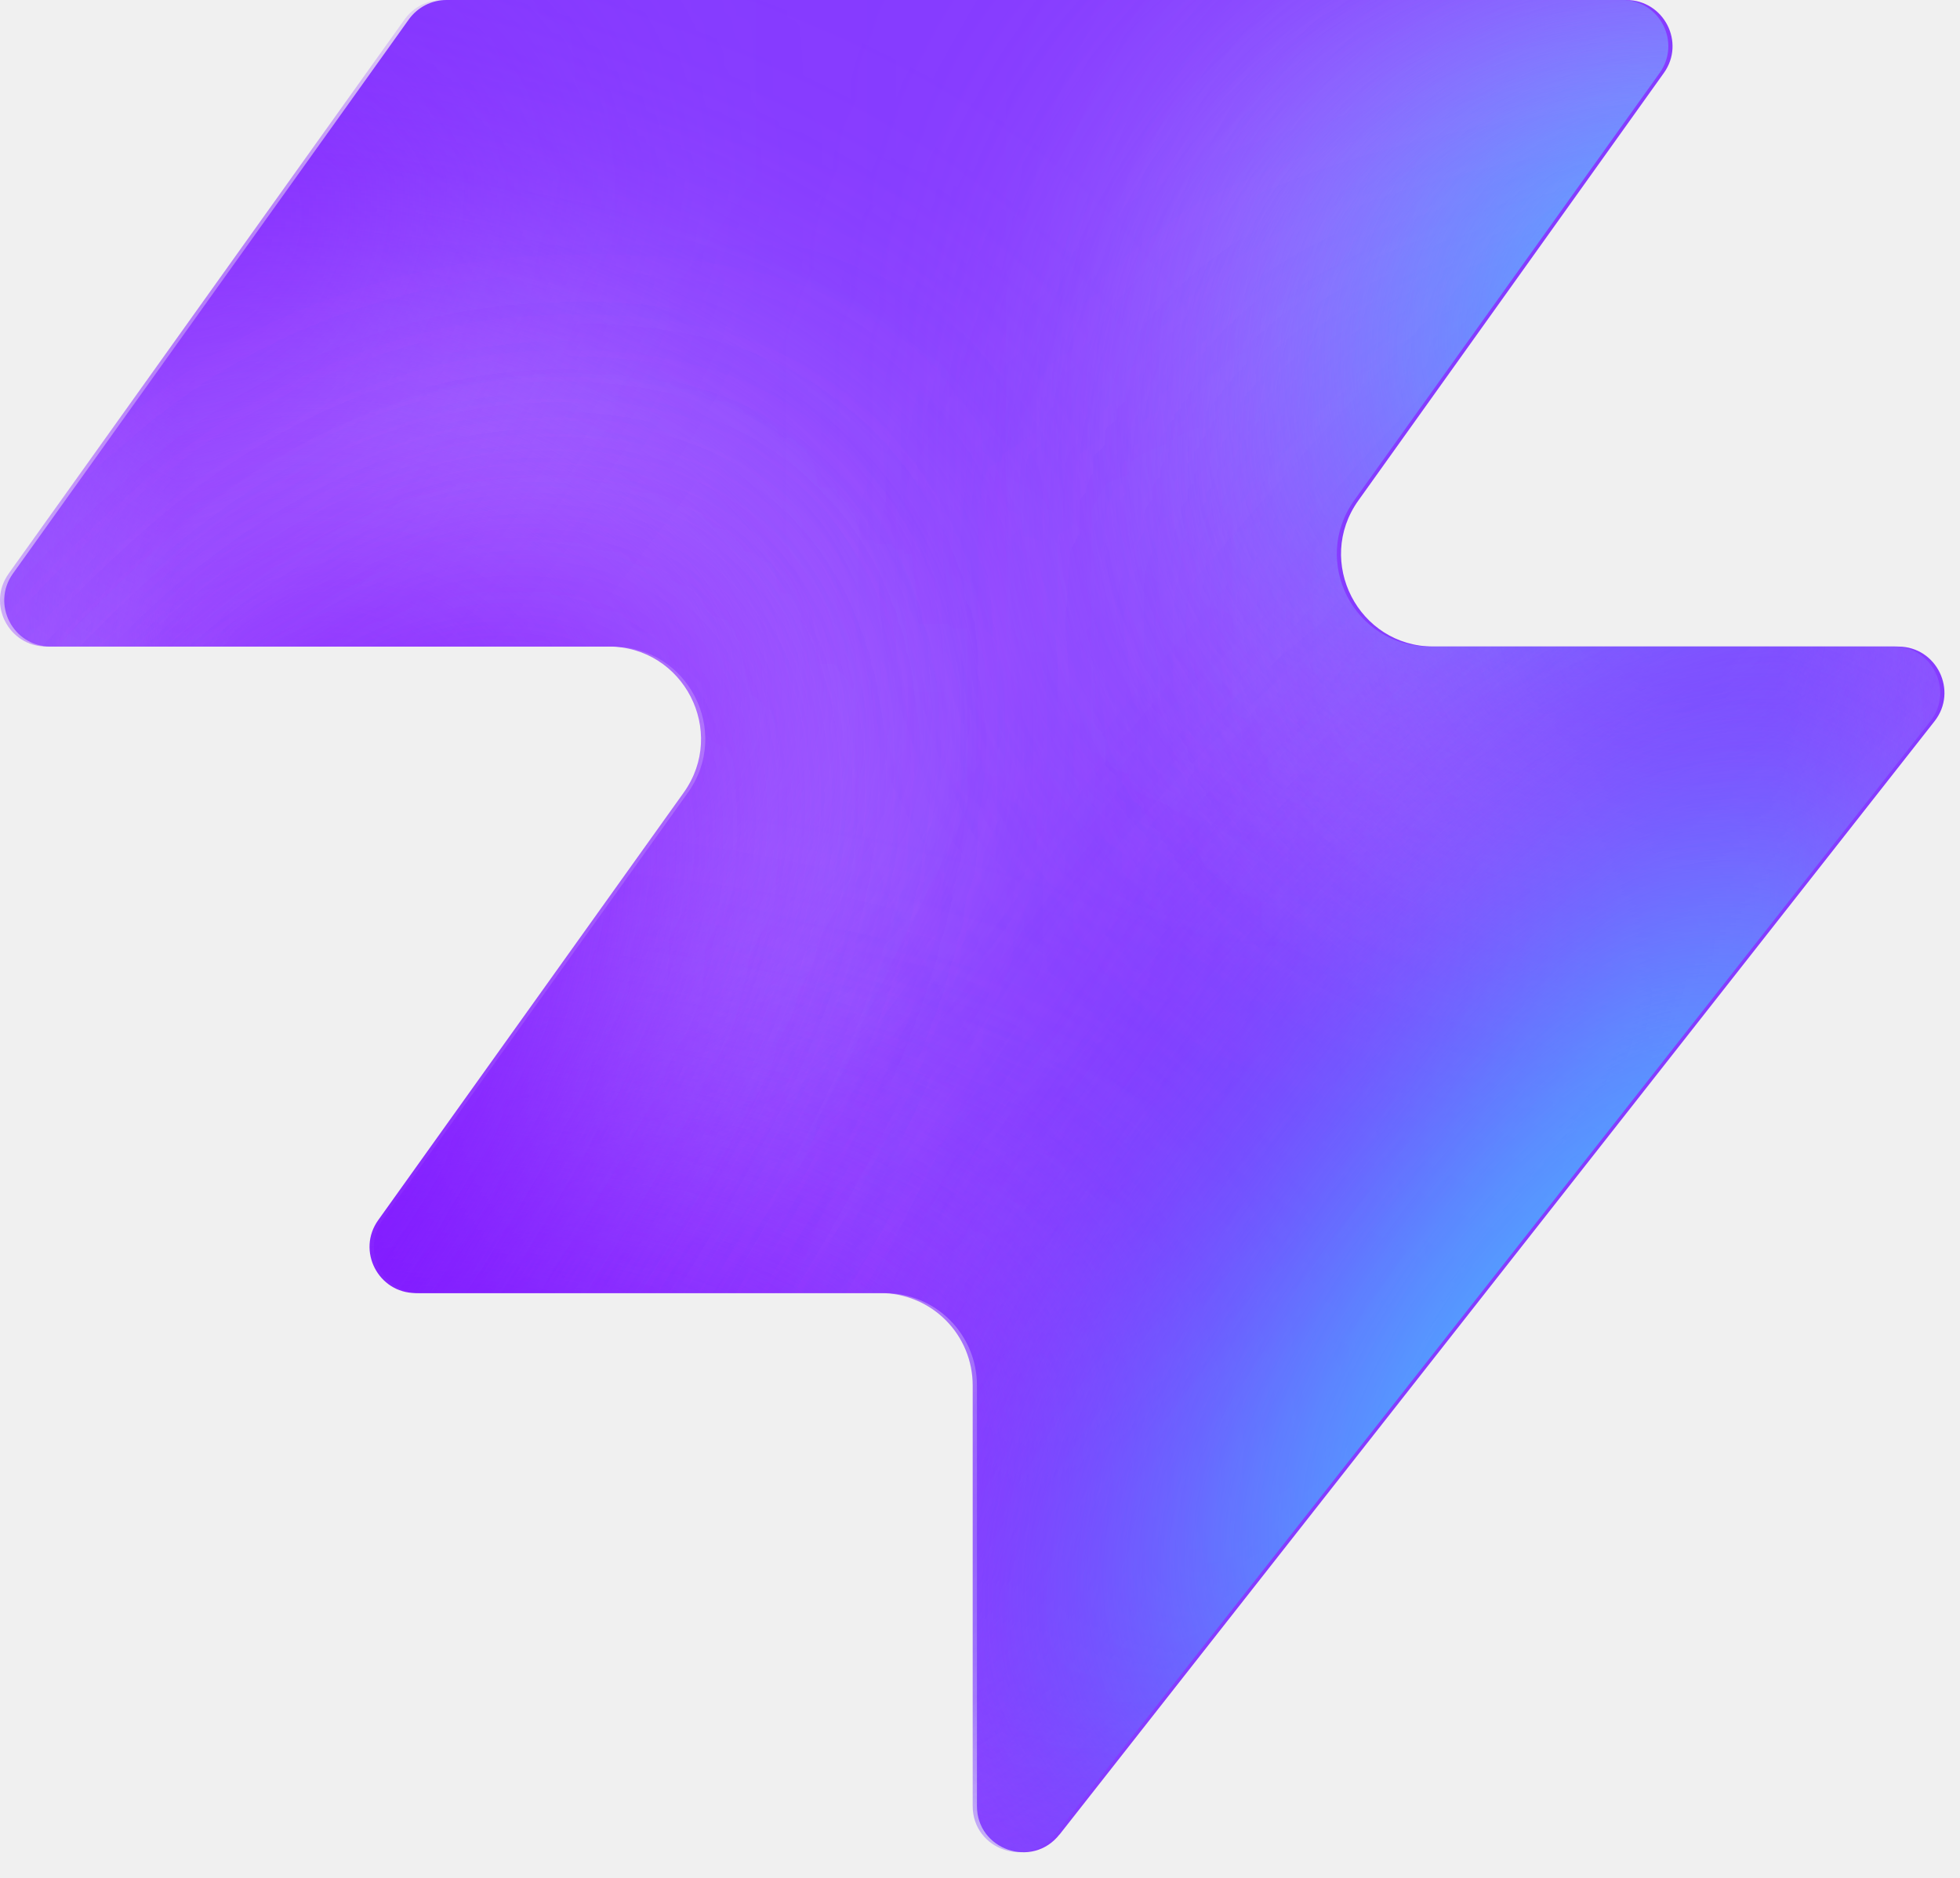
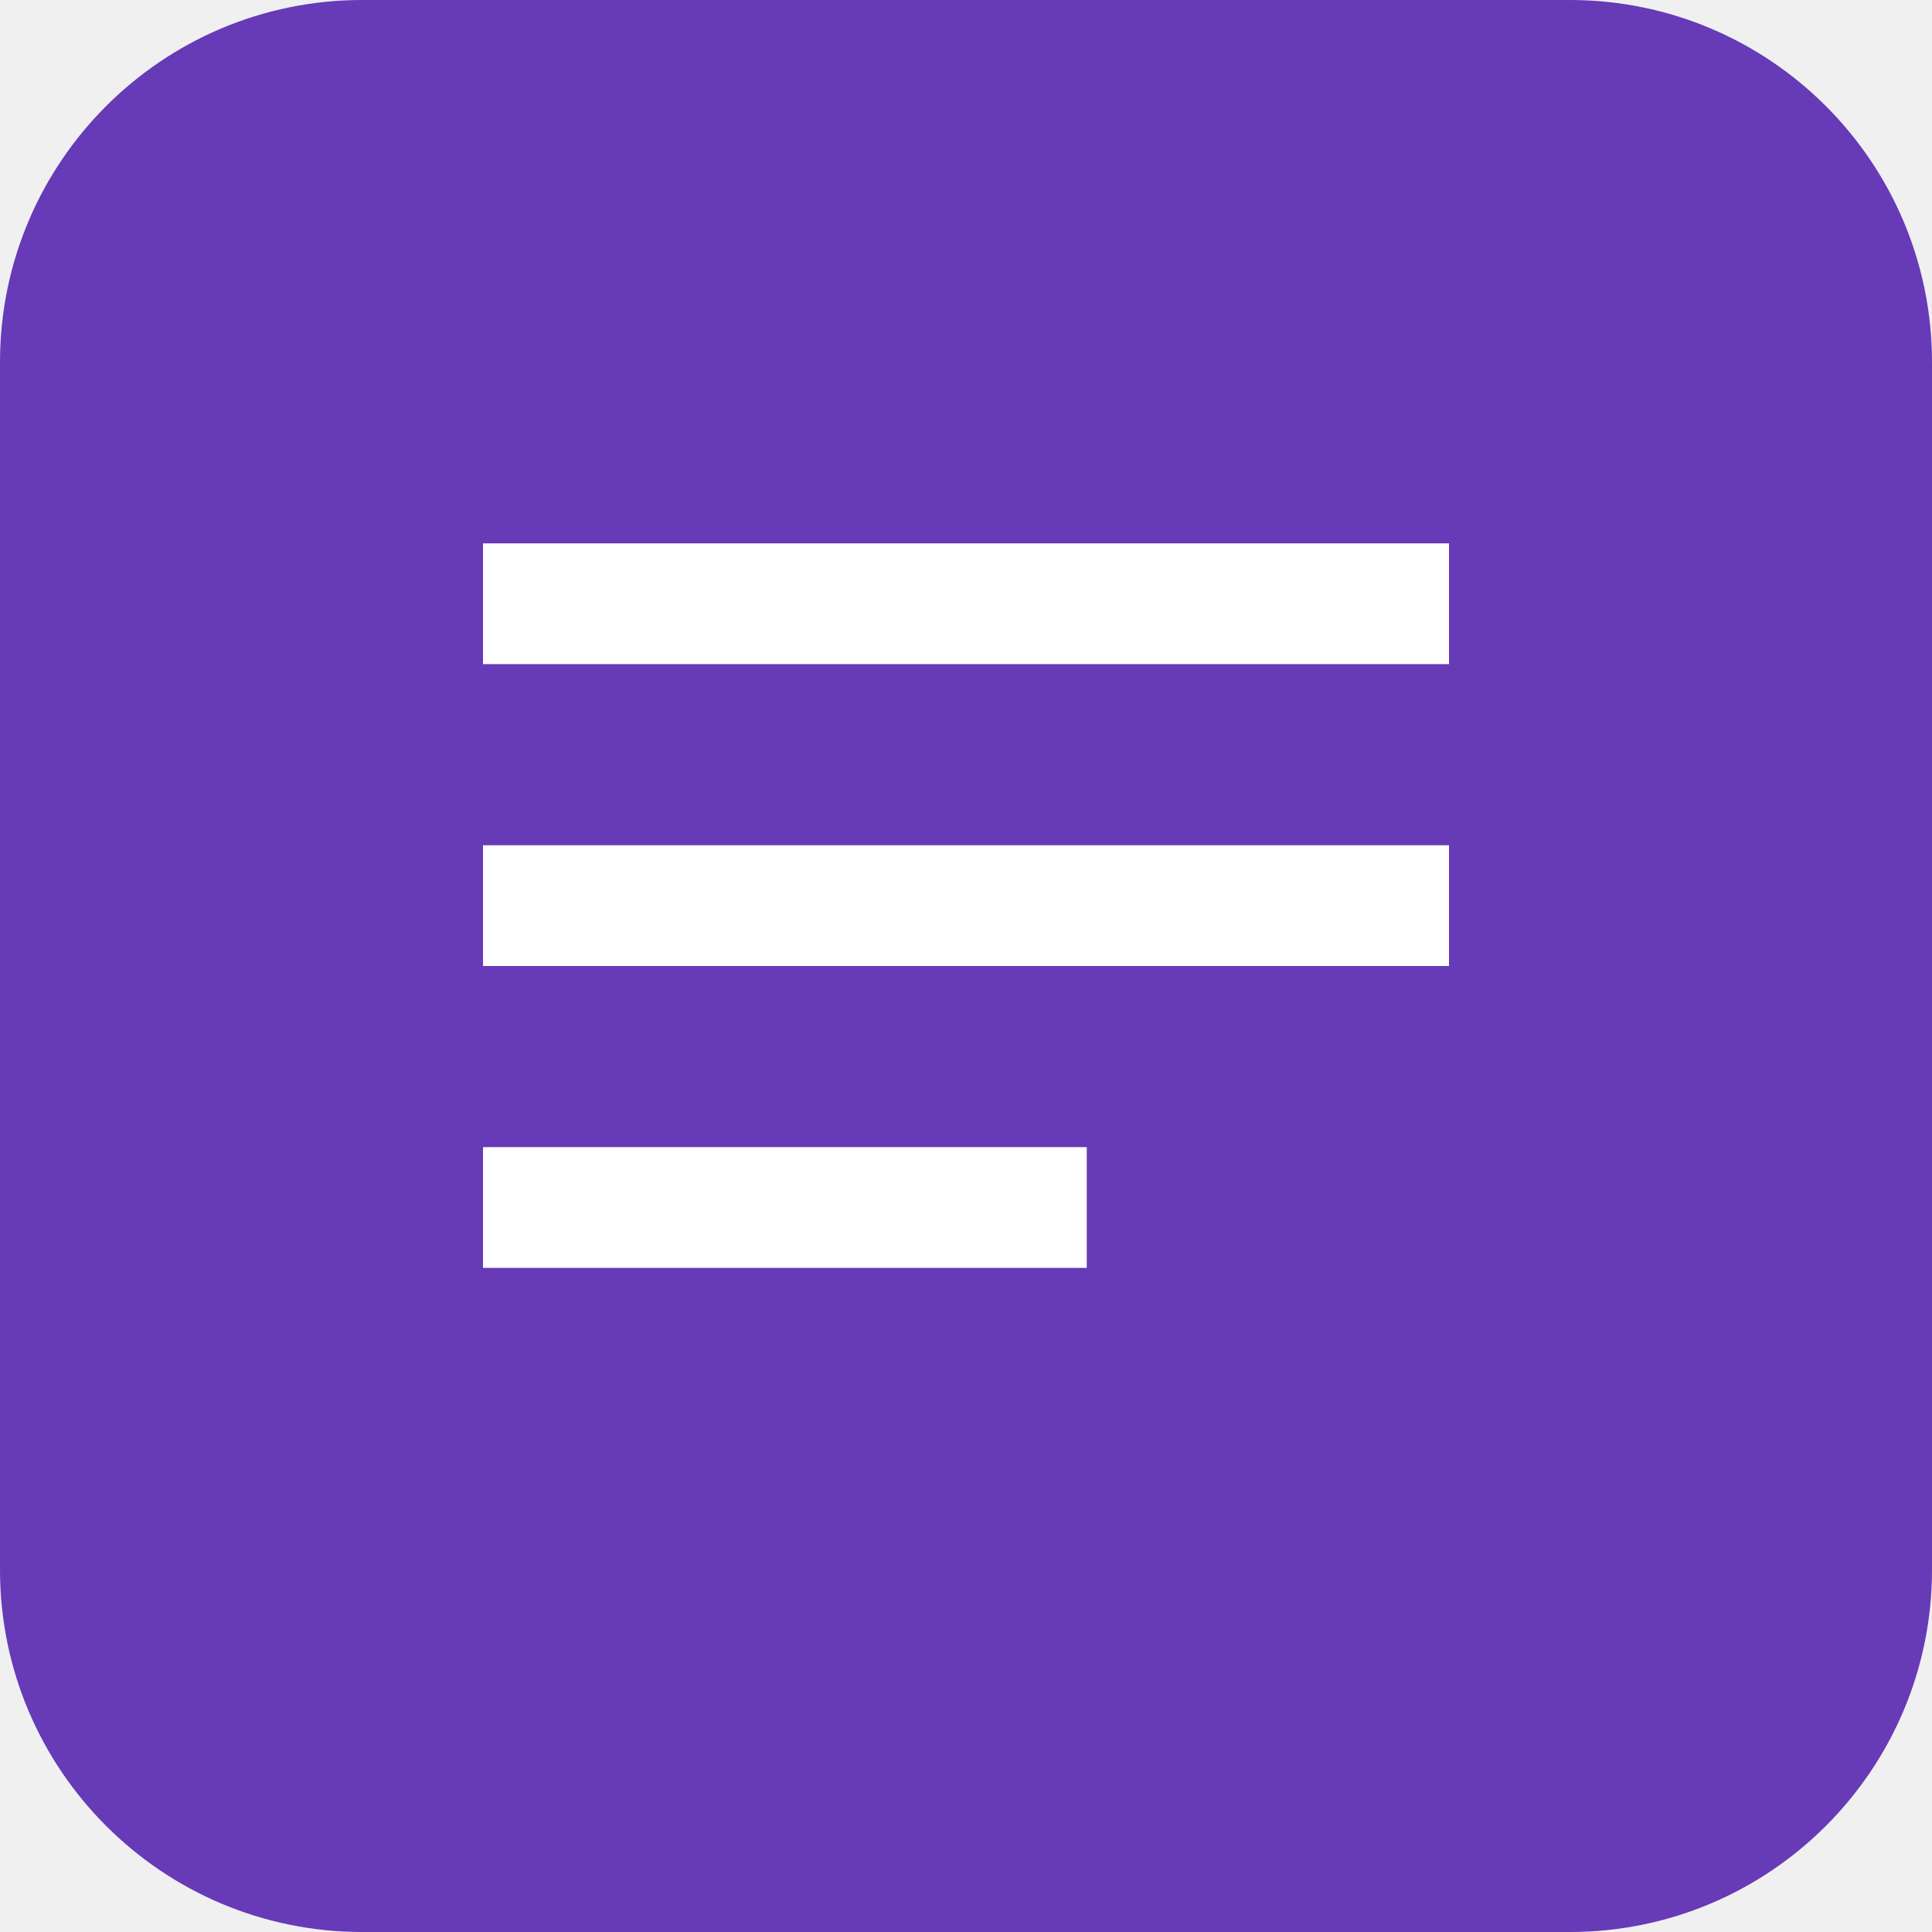
- <svg xmlns="http://www.w3.org/2000/svg" width="48" height="46" fill="none" viewBox="0 0 48 46">
-   <path fill="#863bff" d="M25.946 44.938c-.664.845-2.021.375-2.021-.698V33.937a2.26 2.26 0 0 0-2.262-2.262H10.287c-.92 0-1.456-1.04-.92-1.788l7.48-10.471c1.07-1.497 0-3.578-1.842-3.578H1.237c-.92 0-1.456-1.04-.92-1.788L10.013.474c.214-.297.556-.474.92-.474h28.894c.92 0 1.456 1.04.92 1.788l-7.48 10.471c-1.07 1.498 0 3.579 1.842 3.579h11.377c.943 0 1.473 1.088.89 1.83L25.947 44.94z" style="fill:#863bff;fill:color(display-p3 .525 .23 1);fill-opacity:1" />
-   <mask id="a" width="48" height="46" x="0" y="0" maskUnits="userSpaceOnUse" style="mask-type:alpha">
-     <path fill="#000" d="M25.842 44.938c-.664.844-2.021.375-2.021-.698V33.937a2.26 2.26 0 0 0-2.262-2.262H10.183c-.92 0-1.456-1.04-.92-1.788l7.48-10.471c1.07-1.498 0-3.579-1.842-3.579H1.133c-.92 0-1.456-1.04-.92-1.787L9.91.473c.214-.297.556-.474.92-.474h28.894c.92 0 1.456 1.04.92 1.788l-7.48 10.471c-1.07 1.498 0 3.578 1.842 3.578h11.377c.943 0 1.473 1.088.89 1.832L25.843 44.94z" style="fill:#000;fill-opacity:1" />
-   </mask>
-   <g mask="url(#a)">
-     <g filter="url(#b)">
-       <ellipse cx="5.508" cy="14.704" fill="#ede6ff" rx="5.508" ry="14.704" style="fill:#ede6ff;fill:color(display-p3 .927 .903 1);fill-opacity:1" transform="matrix(.00324 1 1 -.00324 -4.47 31.516)" />
-     </g>
-     <g filter="url(#c)">
-       <ellipse cx="10.399" cy="29.851" fill="#ede6ff" rx="10.399" ry="29.851" style="fill:#ede6ff;fill:color(display-p3 .927 .903 1);fill-opacity:1" transform="matrix(.00324 1 1 -.00324 -39.328 7.883)" />
-     </g>
-     <g filter="url(#d)">
-       <ellipse cx="5.508" cy="30.487" fill="#7e14ff" rx="5.508" ry="30.487" style="fill:#7e14ff;fill:color(display-p3 .492 .077 1);fill-opacity:1" transform="rotate(89.814 -25.913 -14.639)scale(1 -1)" />
-     </g>
-     <g filter="url(#e)">
-       <ellipse cx="5.508" cy="30.599" fill="#7e14ff" rx="5.508" ry="30.599" style="fill:#7e14ff;fill:color(display-p3 .492 .077 1);fill-opacity:1" transform="rotate(89.814 -32.644 -3.334)scale(1 -1)" />
-     </g>
-     <g filter="url(#f)">
-       <ellipse cx="5.508" cy="30.599" fill="#7e14ff" rx="5.508" ry="30.599" style="fill:#7e14ff;fill:color(display-p3 .492 .077 1);fill-opacity:1" transform="matrix(.00324 1 1 -.00324 -34.34 30.47)" />
-     </g>
-     <g filter="url(#g)">
-       <ellipse cx="14.072" cy="22.078" fill="#ede6ff" rx="14.072" ry="22.078" style="fill:#ede6ff;fill:color(display-p3 .927 .903 1);fill-opacity:1" transform="rotate(93.35 24.506 48.493)scale(-1 1)" />
-     </g>
-     <g filter="url(#h)">
-       <ellipse cx="3.47" cy="21.501" fill="#7e14ff" rx="3.47" ry="21.501" style="fill:#7e14ff;fill:color(display-p3 .492 .077 1);fill-opacity:1" transform="rotate(89.009 28.708 47.59)scale(-1 1)" />
-     </g>
-     <g filter="url(#i)">
-       <ellipse cx="3.47" cy="21.501" fill="#7e14ff" rx="3.47" ry="21.501" style="fill:#7e14ff;fill:color(display-p3 .492 .077 1);fill-opacity:1" transform="rotate(89.009 28.708 47.59)scale(-1 1)" />
-     </g>
-     <g filter="url(#j)">
-       <ellipse cx=".387" cy="8.972" fill="#7e14ff" rx="4.407" ry="29.108" style="fill:#7e14ff;fill:color(display-p3 .492 .077 1);fill-opacity:1" transform="rotate(39.51 .387 8.972)" />
-     </g>
-     <g filter="url(#k)">
-       <ellipse cx="47.523" cy="-6.092" fill="#7e14ff" rx="4.407" ry="29.108" style="fill:#7e14ff;fill:color(display-p3 .492 .077 1);fill-opacity:1" transform="rotate(37.892 47.523 -6.092)" />
-     </g>
-     <g filter="url(#l)">
-       <ellipse cx="41.412" cy="6.333" fill="#47bfff" rx="5.971" ry="9.665" style="fill:#47bfff;fill:color(display-p3 .28 .748 1);fill-opacity:1" transform="rotate(37.892 41.412 6.333)" />
-     </g>
-     <g filter="url(#m)">
-       <ellipse cx="-1.879" cy="38.332" fill="#7e14ff" rx="4.407" ry="29.108" style="fill:#7e14ff;fill:color(display-p3 .492 .077 1);fill-opacity:1" transform="rotate(37.892 -1.88 38.332)" />
-     </g>
-     <g filter="url(#n)">
-       <ellipse cx="-1.879" cy="38.332" fill="#7e14ff" rx="4.407" ry="29.108" style="fill:#7e14ff;fill:color(display-p3 .492 .077 1);fill-opacity:1" transform="rotate(37.892 -1.88 38.332)" />
-     </g>
-     <g filter="url(#o)">
-       <ellipse cx="35.651" cy="29.907" fill="#7e14ff" rx="4.407" ry="29.108" style="fill:#7e14ff;fill:color(display-p3 .492 .077 1);fill-opacity:1" transform="rotate(37.892 35.651 29.907)" />
-     </g>
-     <g filter="url(#p)">
-       <ellipse cx="38.418" cy="32.4" fill="#47bfff" rx="5.971" ry="15.297" style="fill:#47bfff;fill:color(display-p3 .28 .748 1);fill-opacity:1" transform="rotate(37.892 38.418 32.4)" />
-     </g>
-   </g>
-   <defs>
-     <filter id="b" width="60.045" height="41.654" x="-19.77" y="16.149" color-interpolation-filters="sRGB" filterUnits="userSpaceOnUse">
-       <feFlood flood-opacity="0" result="BackgroundImageFix" />
-       <feBlend in="SourceGraphic" in2="BackgroundImageFix" result="shape" />
-       <feGaussianBlur result="effect1_foregroundBlur_2002_17158" stdDeviation="7.659" />
-     </filter>
-     <filter id="c" width="90.34" height="51.437" x="-54.613" y="-7.533" color-interpolation-filters="sRGB" filterUnits="userSpaceOnUse">
-       <feFlood flood-opacity="0" result="BackgroundImageFix" />
-       <feBlend in="SourceGraphic" in2="BackgroundImageFix" result="shape" />
-       <feGaussianBlur result="effect1_foregroundBlur_2002_17158" stdDeviation="7.659" />
-     </filter>
-     <filter id="d" width="79.355" height="29.4" x="-49.64" y="2.03" color-interpolation-filters="sRGB" filterUnits="userSpaceOnUse">
-       <feFlood flood-opacity="0" result="BackgroundImageFix" />
-       <feBlend in="SourceGraphic" in2="BackgroundImageFix" result="shape" />
-       <feGaussianBlur result="effect1_foregroundBlur_2002_17158" stdDeviation="4.596" />
-     </filter>
-     <filter id="e" width="79.579" height="29.4" x="-45.045" y="20.029" color-interpolation-filters="sRGB" filterUnits="userSpaceOnUse">
-       <feFlood flood-opacity="0" result="BackgroundImageFix" />
-       <feBlend in="SourceGraphic" in2="BackgroundImageFix" result="shape" />
-       <feGaussianBlur result="effect1_foregroundBlur_2002_17158" stdDeviation="4.596" />
-     </filter>
-     <filter id="f" width="79.579" height="29.4" x="-43.513" y="21.178" color-interpolation-filters="sRGB" filterUnits="userSpaceOnUse">
-       <feFlood flood-opacity="0" result="BackgroundImageFix" />
-       <feBlend in="SourceGraphic" in2="BackgroundImageFix" result="shape" />
-       <feGaussianBlur result="effect1_foregroundBlur_2002_17158" stdDeviation="4.596" />
-     </filter>
-     <filter id="g" width="74.749" height="58.852" x="15.756" y="-17.901" color-interpolation-filters="sRGB" filterUnits="userSpaceOnUse">
-       <feFlood flood-opacity="0" result="BackgroundImageFix" />
-       <feBlend in="SourceGraphic" in2="BackgroundImageFix" result="shape" />
-       <feGaussianBlur result="effect1_foregroundBlur_2002_17158" stdDeviation="7.659" />
-     </filter>
-     <filter id="h" width="61.377" height="25.362" x="23.548" y="2.284" color-interpolation-filters="sRGB" filterUnits="userSpaceOnUse">
-       <feFlood flood-opacity="0" result="BackgroundImageFix" />
-       <feBlend in="SourceGraphic" in2="BackgroundImageFix" result="shape" />
-       <feGaussianBlur result="effect1_foregroundBlur_2002_17158" stdDeviation="4.596" />
-     </filter>
-     <filter id="i" width="61.377" height="25.362" x="23.548" y="2.284" color-interpolation-filters="sRGB" filterUnits="userSpaceOnUse">
-       <feFlood flood-opacity="0" result="BackgroundImageFix" />
-       <feBlend in="SourceGraphic" in2="BackgroundImageFix" result="shape" />
-       <feGaussianBlur result="effect1_foregroundBlur_2002_17158" stdDeviation="4.596" />
-     </filter>
-     <filter id="j" width="56.045" height="63.649" x="-27.636" y="-22.853" color-interpolation-filters="sRGB" filterUnits="userSpaceOnUse">
-       <feFlood flood-opacity="0" result="BackgroundImageFix" />
-       <feBlend in="SourceGraphic" in2="BackgroundImageFix" result="shape" />
-       <feGaussianBlur result="effect1_foregroundBlur_2002_17158" stdDeviation="4.596" />
-     </filter>
-     <filter id="k" width="54.814" height="64.646" x="20.116" y="-38.415" color-interpolation-filters="sRGB" filterUnits="userSpaceOnUse">
-       <feFlood flood-opacity="0" result="BackgroundImageFix" />
-       <feBlend in="SourceGraphic" in2="BackgroundImageFix" result="shape" />
-       <feGaussianBlur result="effect1_foregroundBlur_2002_17158" stdDeviation="4.596" />
-     </filter>
-     <filter id="l" width="33.541" height="35.313" x="24.641" y="-11.323" color-interpolation-filters="sRGB" filterUnits="userSpaceOnUse">
-       <feFlood flood-opacity="0" result="BackgroundImageFix" />
-       <feBlend in="SourceGraphic" in2="BackgroundImageFix" result="shape" />
-       <feGaussianBlur result="effect1_foregroundBlur_2002_17158" stdDeviation="4.596" />
-     </filter>
-     <filter id="m" width="54.814" height="64.646" x="-29.286" y="6.009" color-interpolation-filters="sRGB" filterUnits="userSpaceOnUse">
-       <feFlood flood-opacity="0" result="BackgroundImageFix" />
-       <feBlend in="SourceGraphic" in2="BackgroundImageFix" result="shape" />
-       <feGaussianBlur result="effect1_foregroundBlur_2002_17158" stdDeviation="4.596" />
-     </filter>
-     <filter id="n" width="54.814" height="64.646" x="-29.286" y="6.009" color-interpolation-filters="sRGB" filterUnits="userSpaceOnUse">
-       <feFlood flood-opacity="0" result="BackgroundImageFix" />
-       <feBlend in="SourceGraphic" in2="BackgroundImageFix" result="shape" />
-       <feGaussianBlur result="effect1_foregroundBlur_2002_17158" stdDeviation="4.596" />
-     </filter>
-     <filter id="o" width="54.814" height="64.646" x="8.244" y="-2.416" color-interpolation-filters="sRGB" filterUnits="userSpaceOnUse">
-       <feFlood flood-opacity="0" result="BackgroundImageFix" />
-       <feBlend in="SourceGraphic" in2="BackgroundImageFix" result="shape" />
-       <feGaussianBlur result="effect1_foregroundBlur_2002_17158" stdDeviation="4.596" />
-     </filter>
-     <filter id="p" width="39.409" height="43.623" x="18.713" y="10.588" color-interpolation-filters="sRGB" filterUnits="userSpaceOnUse">
-       <feFlood flood-opacity="0" result="BackgroundImageFix" />
-       <feBlend in="SourceGraphic" in2="BackgroundImageFix" result="shape" />
-       <feGaussianBlur result="effect1_foregroundBlur_2002_17158" stdDeviation="4.596" />
-     </filter>
-   </defs>
+ <svg xmlns="http://www.w3.org/2000/svg" viewBox="0 0 64 64">
+   <rect width="64" height="64" rx="12" fill="#673ab7" />
+   <rect x="16" y="18" width="32" height="4" fill="white" />
+   <rect x="16" y="28" width="32" height="4" fill="white" />
+   <rect x="16" y="38" width="20" height="4" fill="white" />
</svg>
